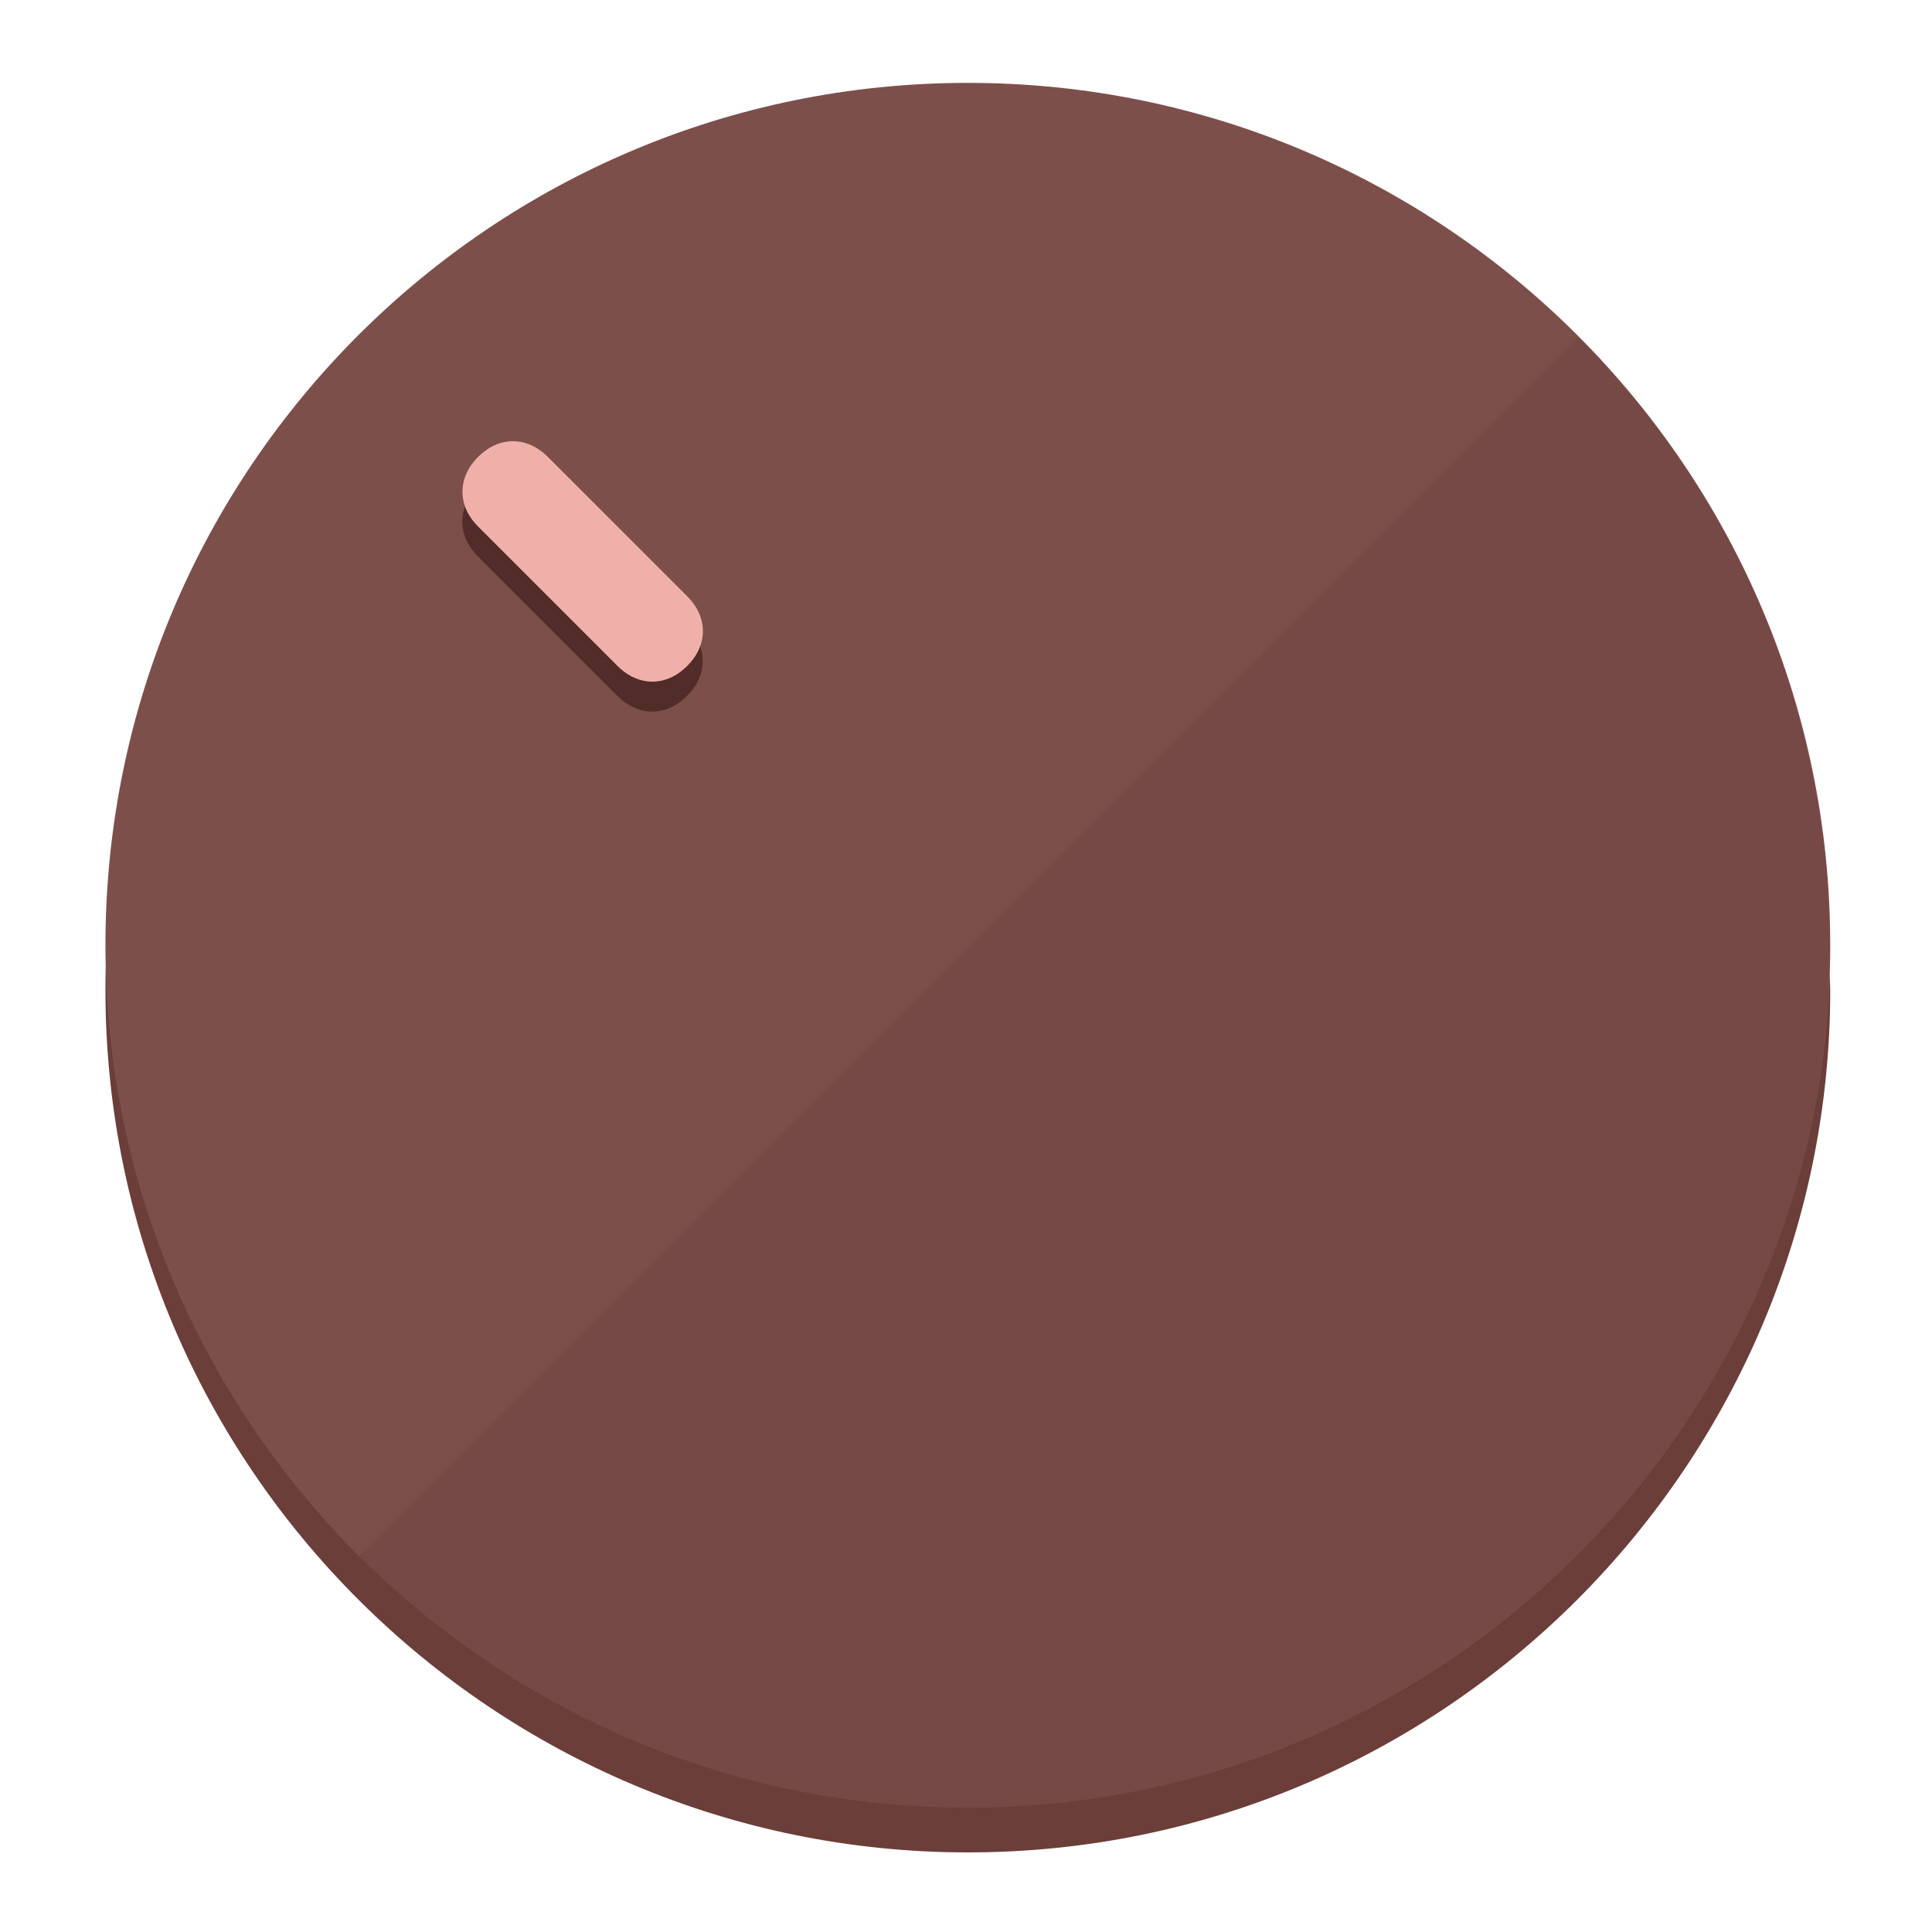
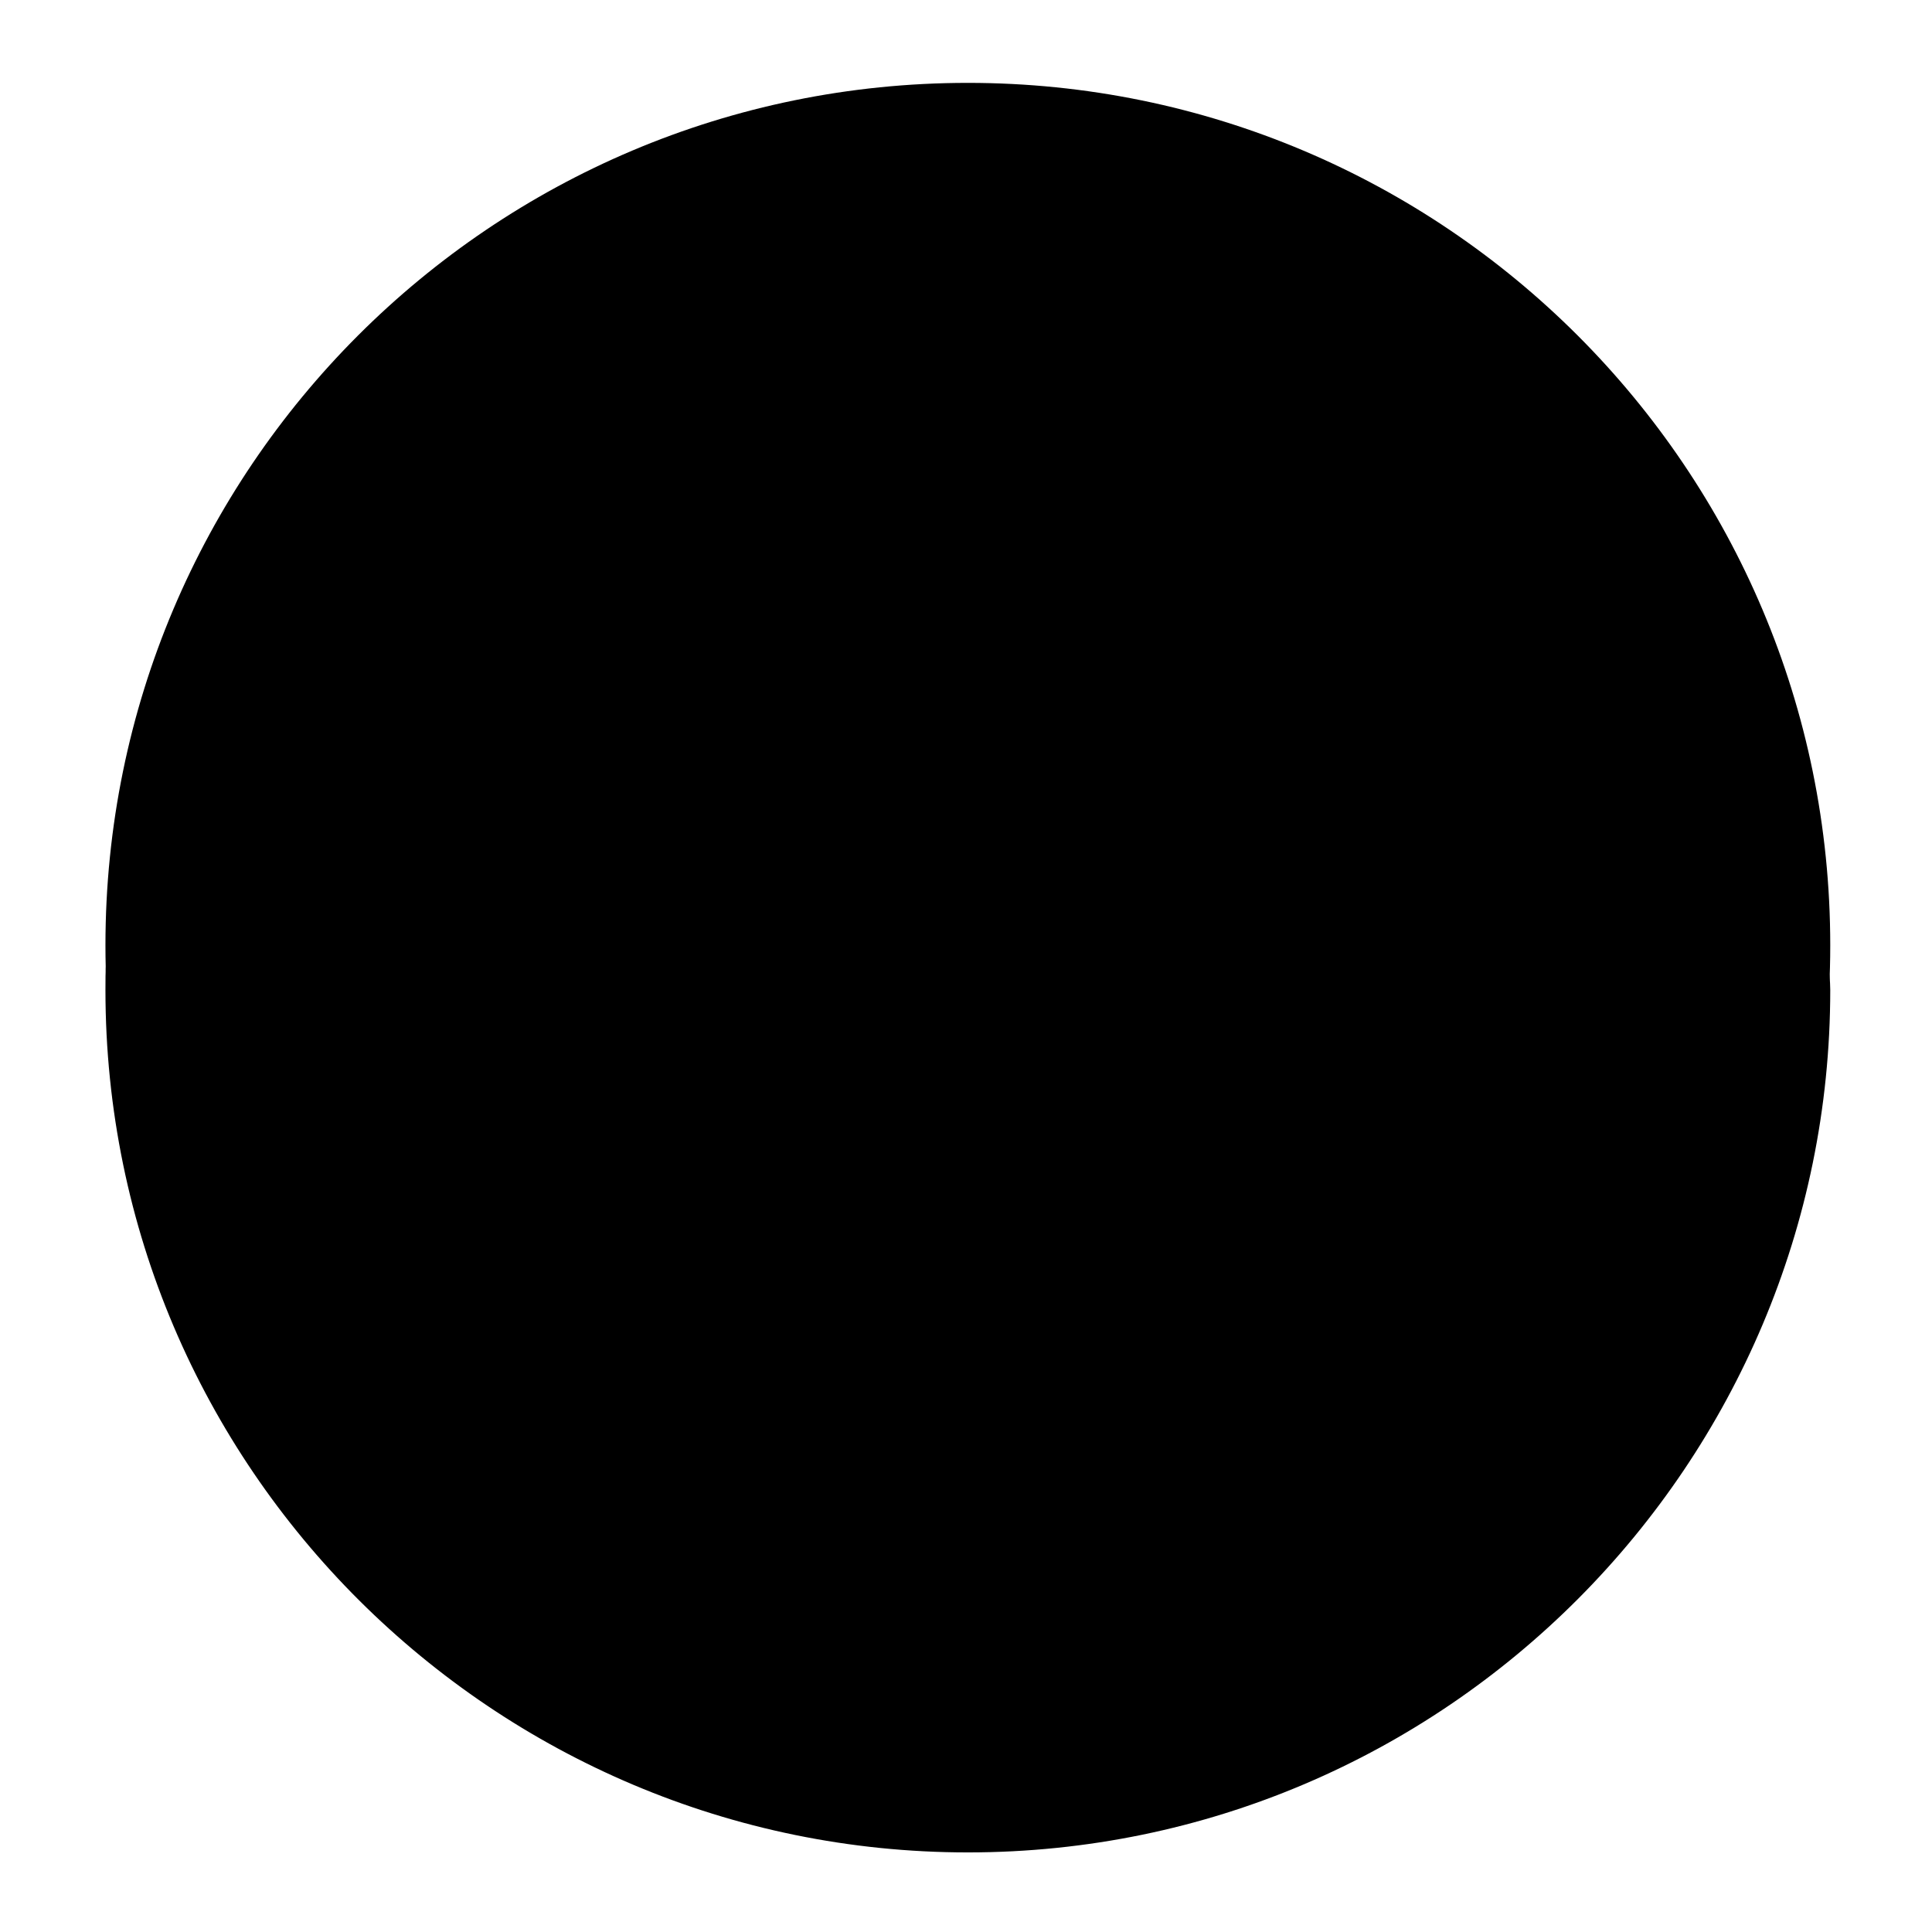
<svg xmlns="http://www.w3.org/2000/svg" height="120px" width="120px" version="1.1" id="Layer_1" viewBox="0 0 496.8 496.8" xml:space="preserve">
  <defs id="defs23" />
  <g id="g3158">
-     <path style="display:inline;fill:#6B3E3A;fill-opacity:1;stroke-width:1.584" d="m 248.875,445.92 c 116.582,0 212.89,-91.238 220.493,-205.286 0,5.069 1.267,8.87 1.267,13.939 0,121.651 -98.842,221.76 -221.76,221.76 -121.651,0 -221.76,-98.842 -221.76,-221.76 0,-5.069 0,-8.87 1.267,-13.939 7.603,114.048 103.91,205.286 220.493,205.286 z" id="path8" />
-     <circle style="display:inline;fill:#7D4F4B;fill-opacity:1;stroke-width:1.584" cx="248.875" cy="243.071" r="221.76" id="circle12" />
-     <path style="display:inline;fill:#522C29;fill-opacity:0.154;stroke-width:1.587" d="m 405.744,86.606 c 86.308,86.308 86.308,227.193 0,313.5 -86.308,86.308 -227.193,86.308 -313.5,0" id="path14" />
+     <path style="display:inline;fill:#;fill-opacity:1;stroke-width:1.584" d="m 248.875,445.92 c 116.582,0 212.89,-91.238 220.493,-205.286 0,5.069 1.267,8.87 1.267,13.939 0,121.651 -98.842,221.76 -221.76,221.76 -121.651,0 -221.76,-98.842 -221.76,-221.76 0,-5.069 0,-8.87 1.267,-13.939 7.603,114.048 103.91,205.286 220.493,205.286 z" id="path8" />
+     <circle style="display:inline;fill:#;fill-opacity:1;stroke-width:1.584" cx="248.875" cy="243.071" r="221.76" id="circle12" />
+     <path style="display:inline;fill:#;fill-opacity:0.154;stroke-width:1.587" d="m 405.744,86.606 c 86.308,86.308 86.308,227.193 0,313.5 -86.308,86.308 -227.193,86.308 -313.5,0" id="path14" />
  </g>
  <g id="g3198">
    <circle style="display:none;fill:#000000;fill-opacity:0;stroke-width:1.584" cx="3.454" cy="347.932" r="221.76" id="circle12-3" transform="rotate(-45)" />
-     <path style="display:inline;fill:#522C29;fill-opacity:1;stroke-width:1.584" d="m 176.674,161.024 c 5.376,5.376 5.376,12.545 -1e-5,17.921 v 0 c -5.376,5.376 -12.545,5.376 -17.921,0 L 122.911,143.103 c -5.376,-5.376 -5.376,-12.545 10e-6,-17.921 v 0 c 5.376,-5.376 12.545,-5.376 17.921,0 z" id="path3789" />
-     <path style="display:inline;fill:#F0B0AA;stroke-width:1.584" d="m 176.711,153.328 c 5.376,5.376 5.376,12.545 -1e-5,17.921 v 0 c -5.376,5.376 -12.545,5.376 -17.921,0 l -35.842,-35.842 c -5.376,-5.376 -5.376,-12.545 0,-17.921 v 0 c 5.376,-5.376 12.545,-5.376 17.921,0 z" id="path915" />
+     <path style="display:inline;fill:#;fill-opacity:1;stroke-width:1.584" d="m 176.674,161.024 c 5.376,5.376 5.376,12.545 -1e-5,17.921 v 0 c -5.376,5.376 -12.545,5.376 -17.921,0 L 122.911,143.103 c -5.376,-5.376 -5.376,-12.545 10e-6,-17.921 v 0 c 5.376,-5.376 12.545,-5.376 17.921,0 z" id="path3789" />
+     <path style="display:inline;fill:#;stroke-width:1.584" d="m 176.711,153.328 c 5.376,5.376 5.376,12.545 -1e-5,17.921 v 0 c -5.376,5.376 -12.545,5.376 -17.921,0 l -35.842,-35.842 c -5.376,-5.376 -5.376,-12.545 0,-17.921 v 0 c 5.376,-5.376 12.545,-5.376 17.921,0 z" id="path915" />
  </g>
</svg>
